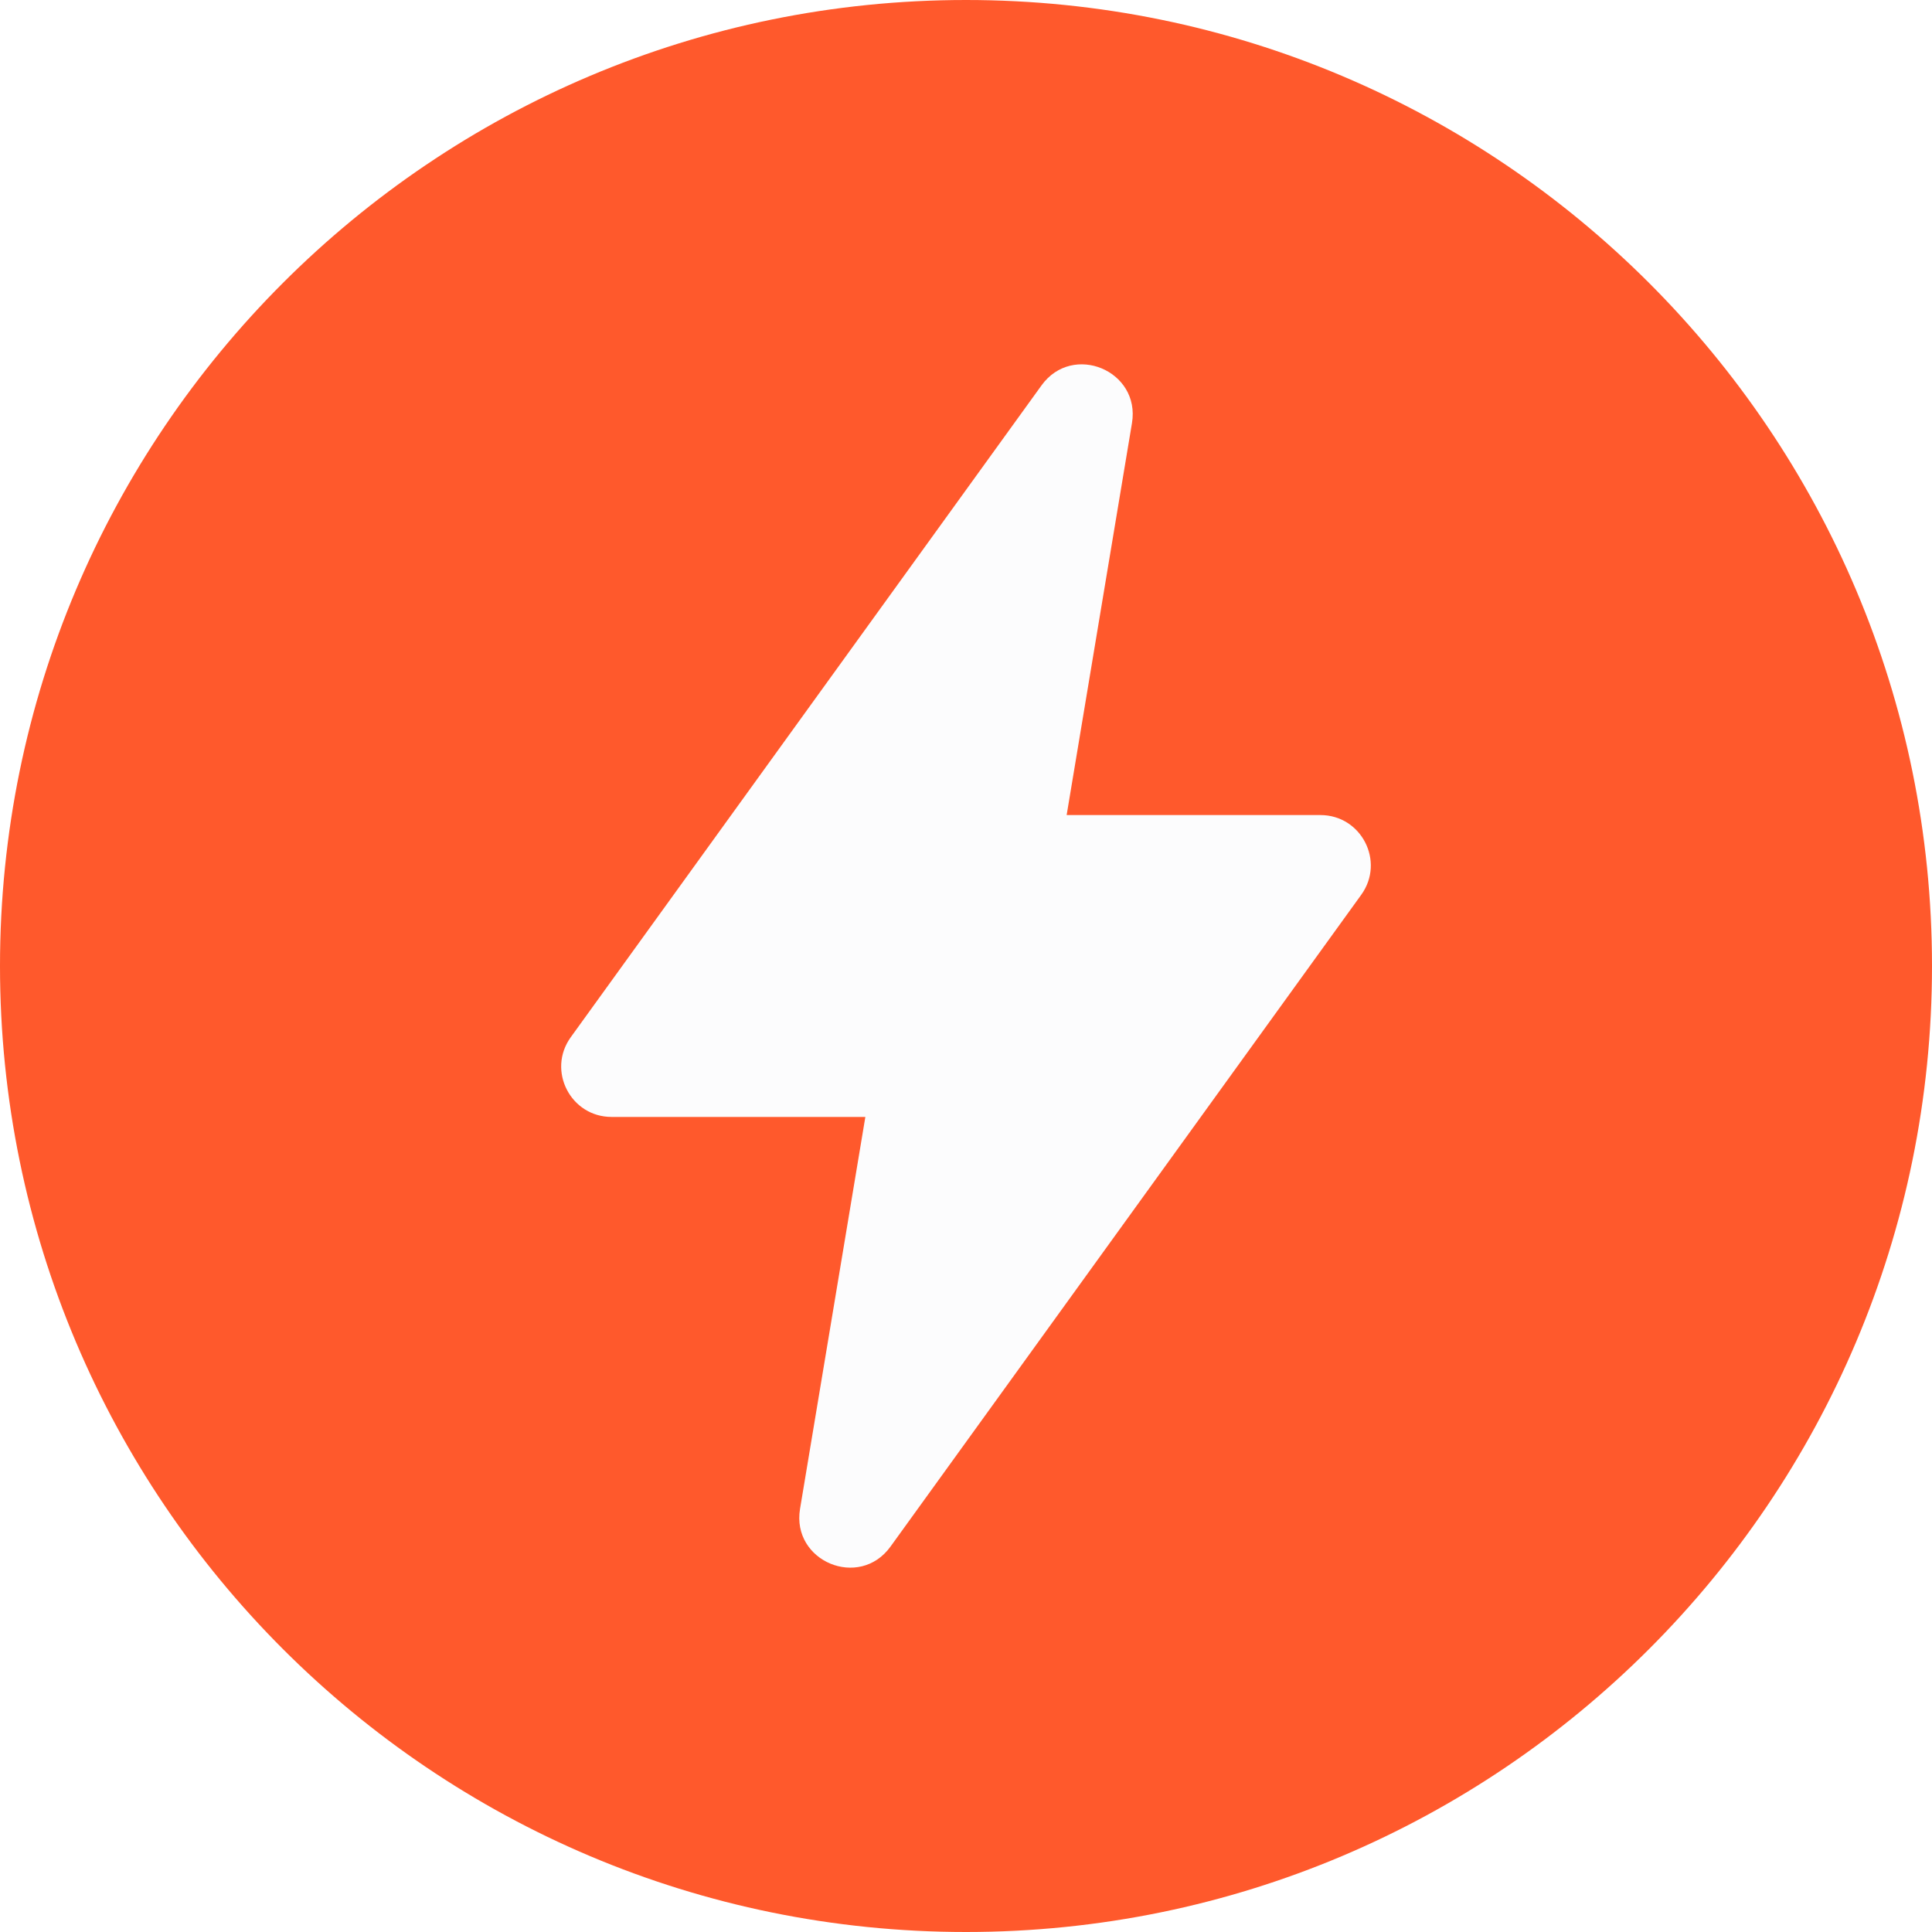
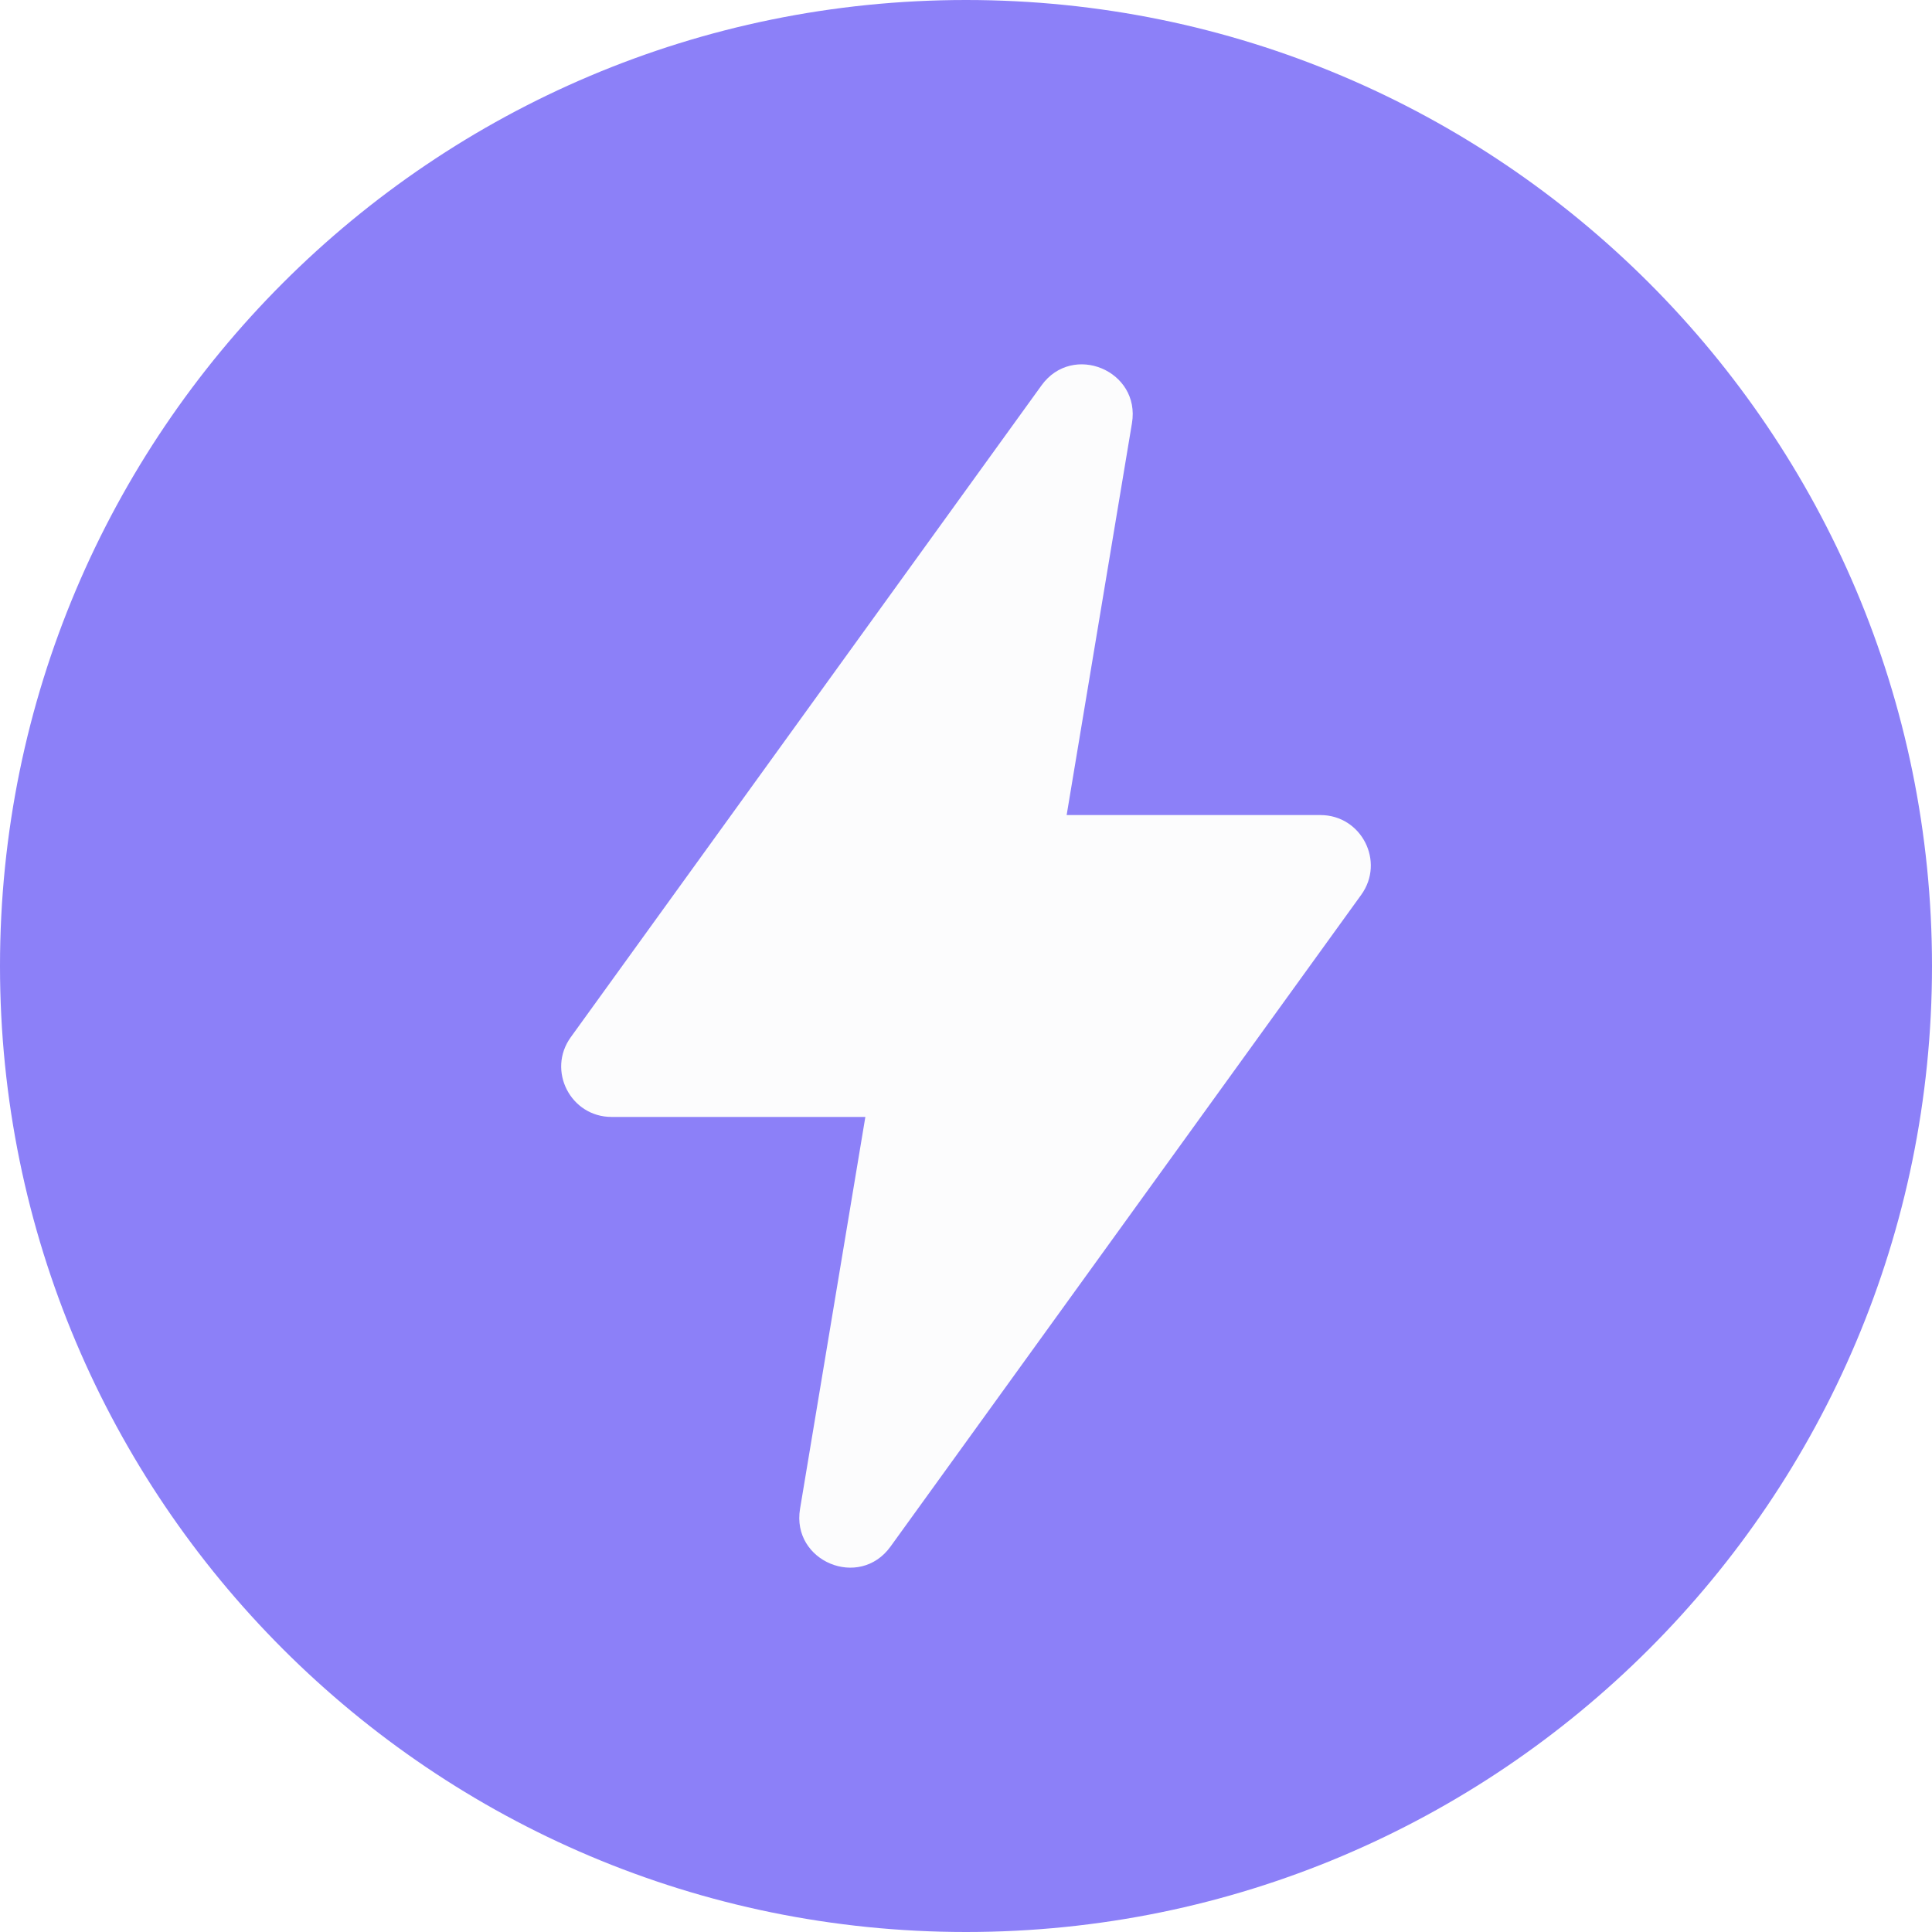
<svg xmlns="http://www.w3.org/2000/svg" width="32" height="32" viewBox="0 0 32 32" fill="none">
-   <rect width="32" height="32" rx="16" fill="#FF592C" />
+   <rect width="32" height="32" rx="16" fill="#8C80F8" />
  <path d="M9.454 17.179L17.251 6.383C17.767 5.669 18.893 6.139 18.749 7.008L17.667 13.5H21.87C22.55 13.5 22.944 14.27 22.546 14.821L14.749 25.617C14.233 26.331 13.107 25.861 13.251 24.992L14.333 18.5H10.13C9.45 18.5 9.056 17.73 9.454 17.179Z" fill="#FCFCFD" />
</svg>
